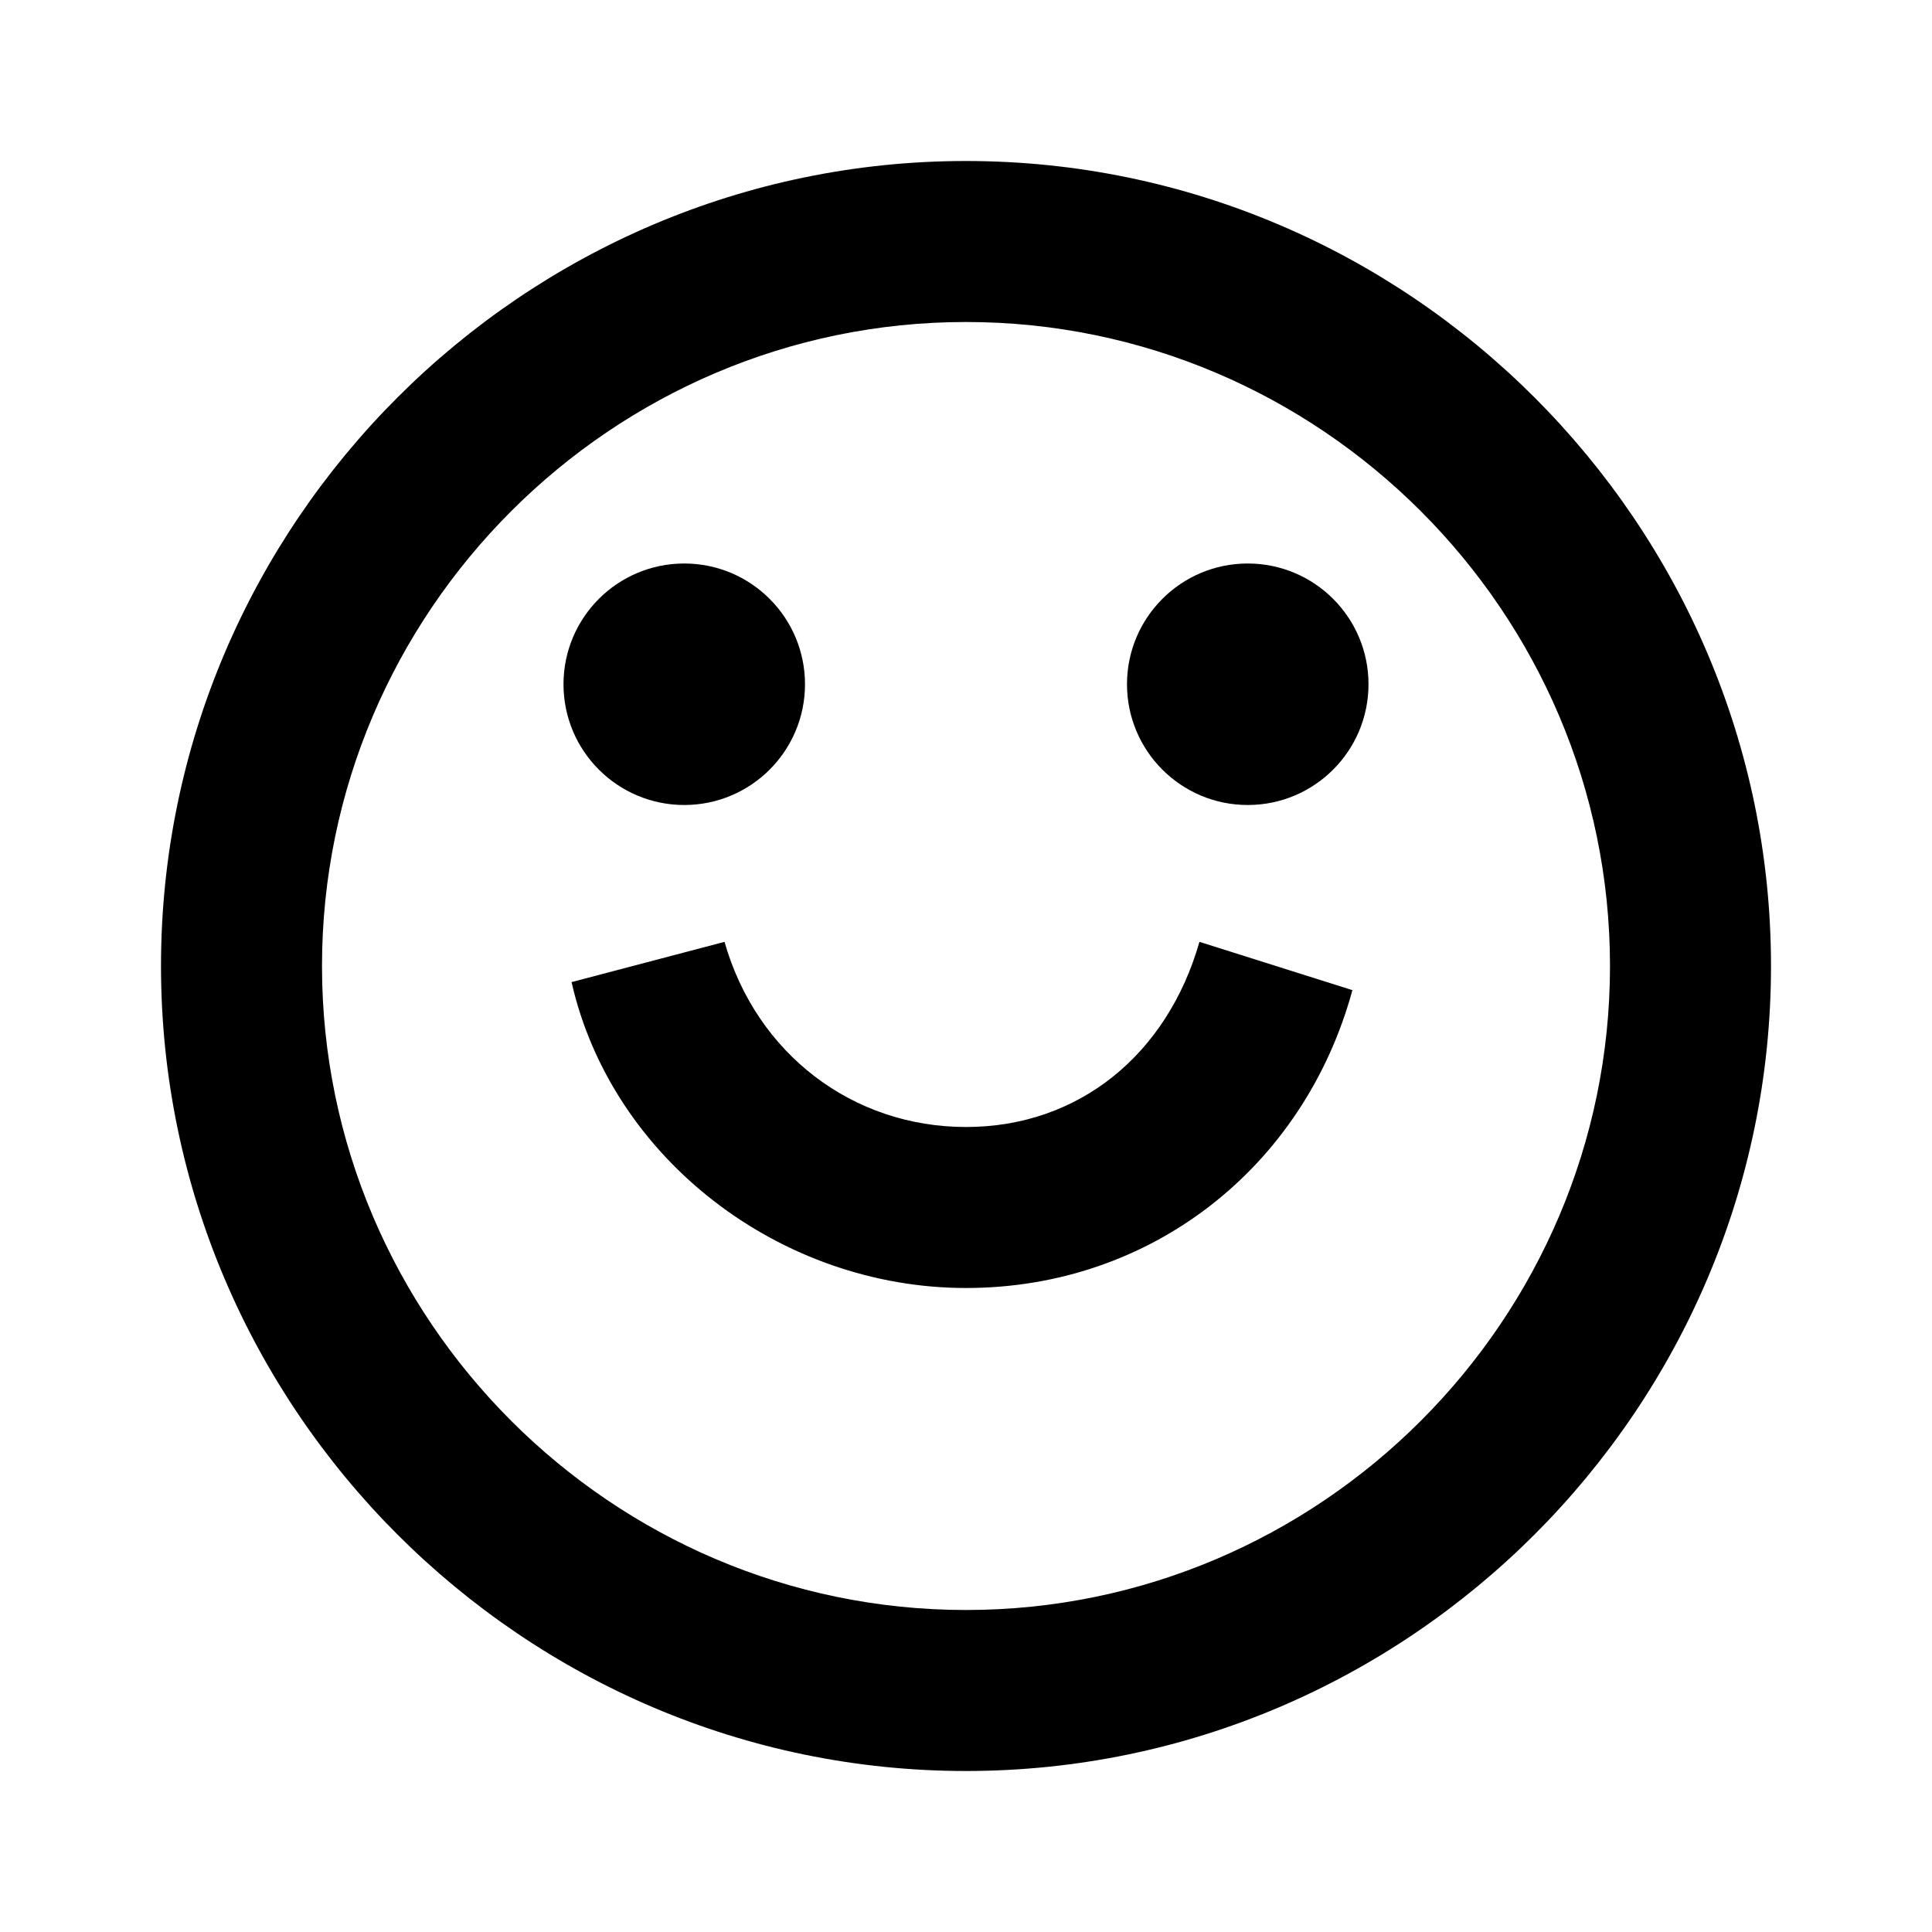
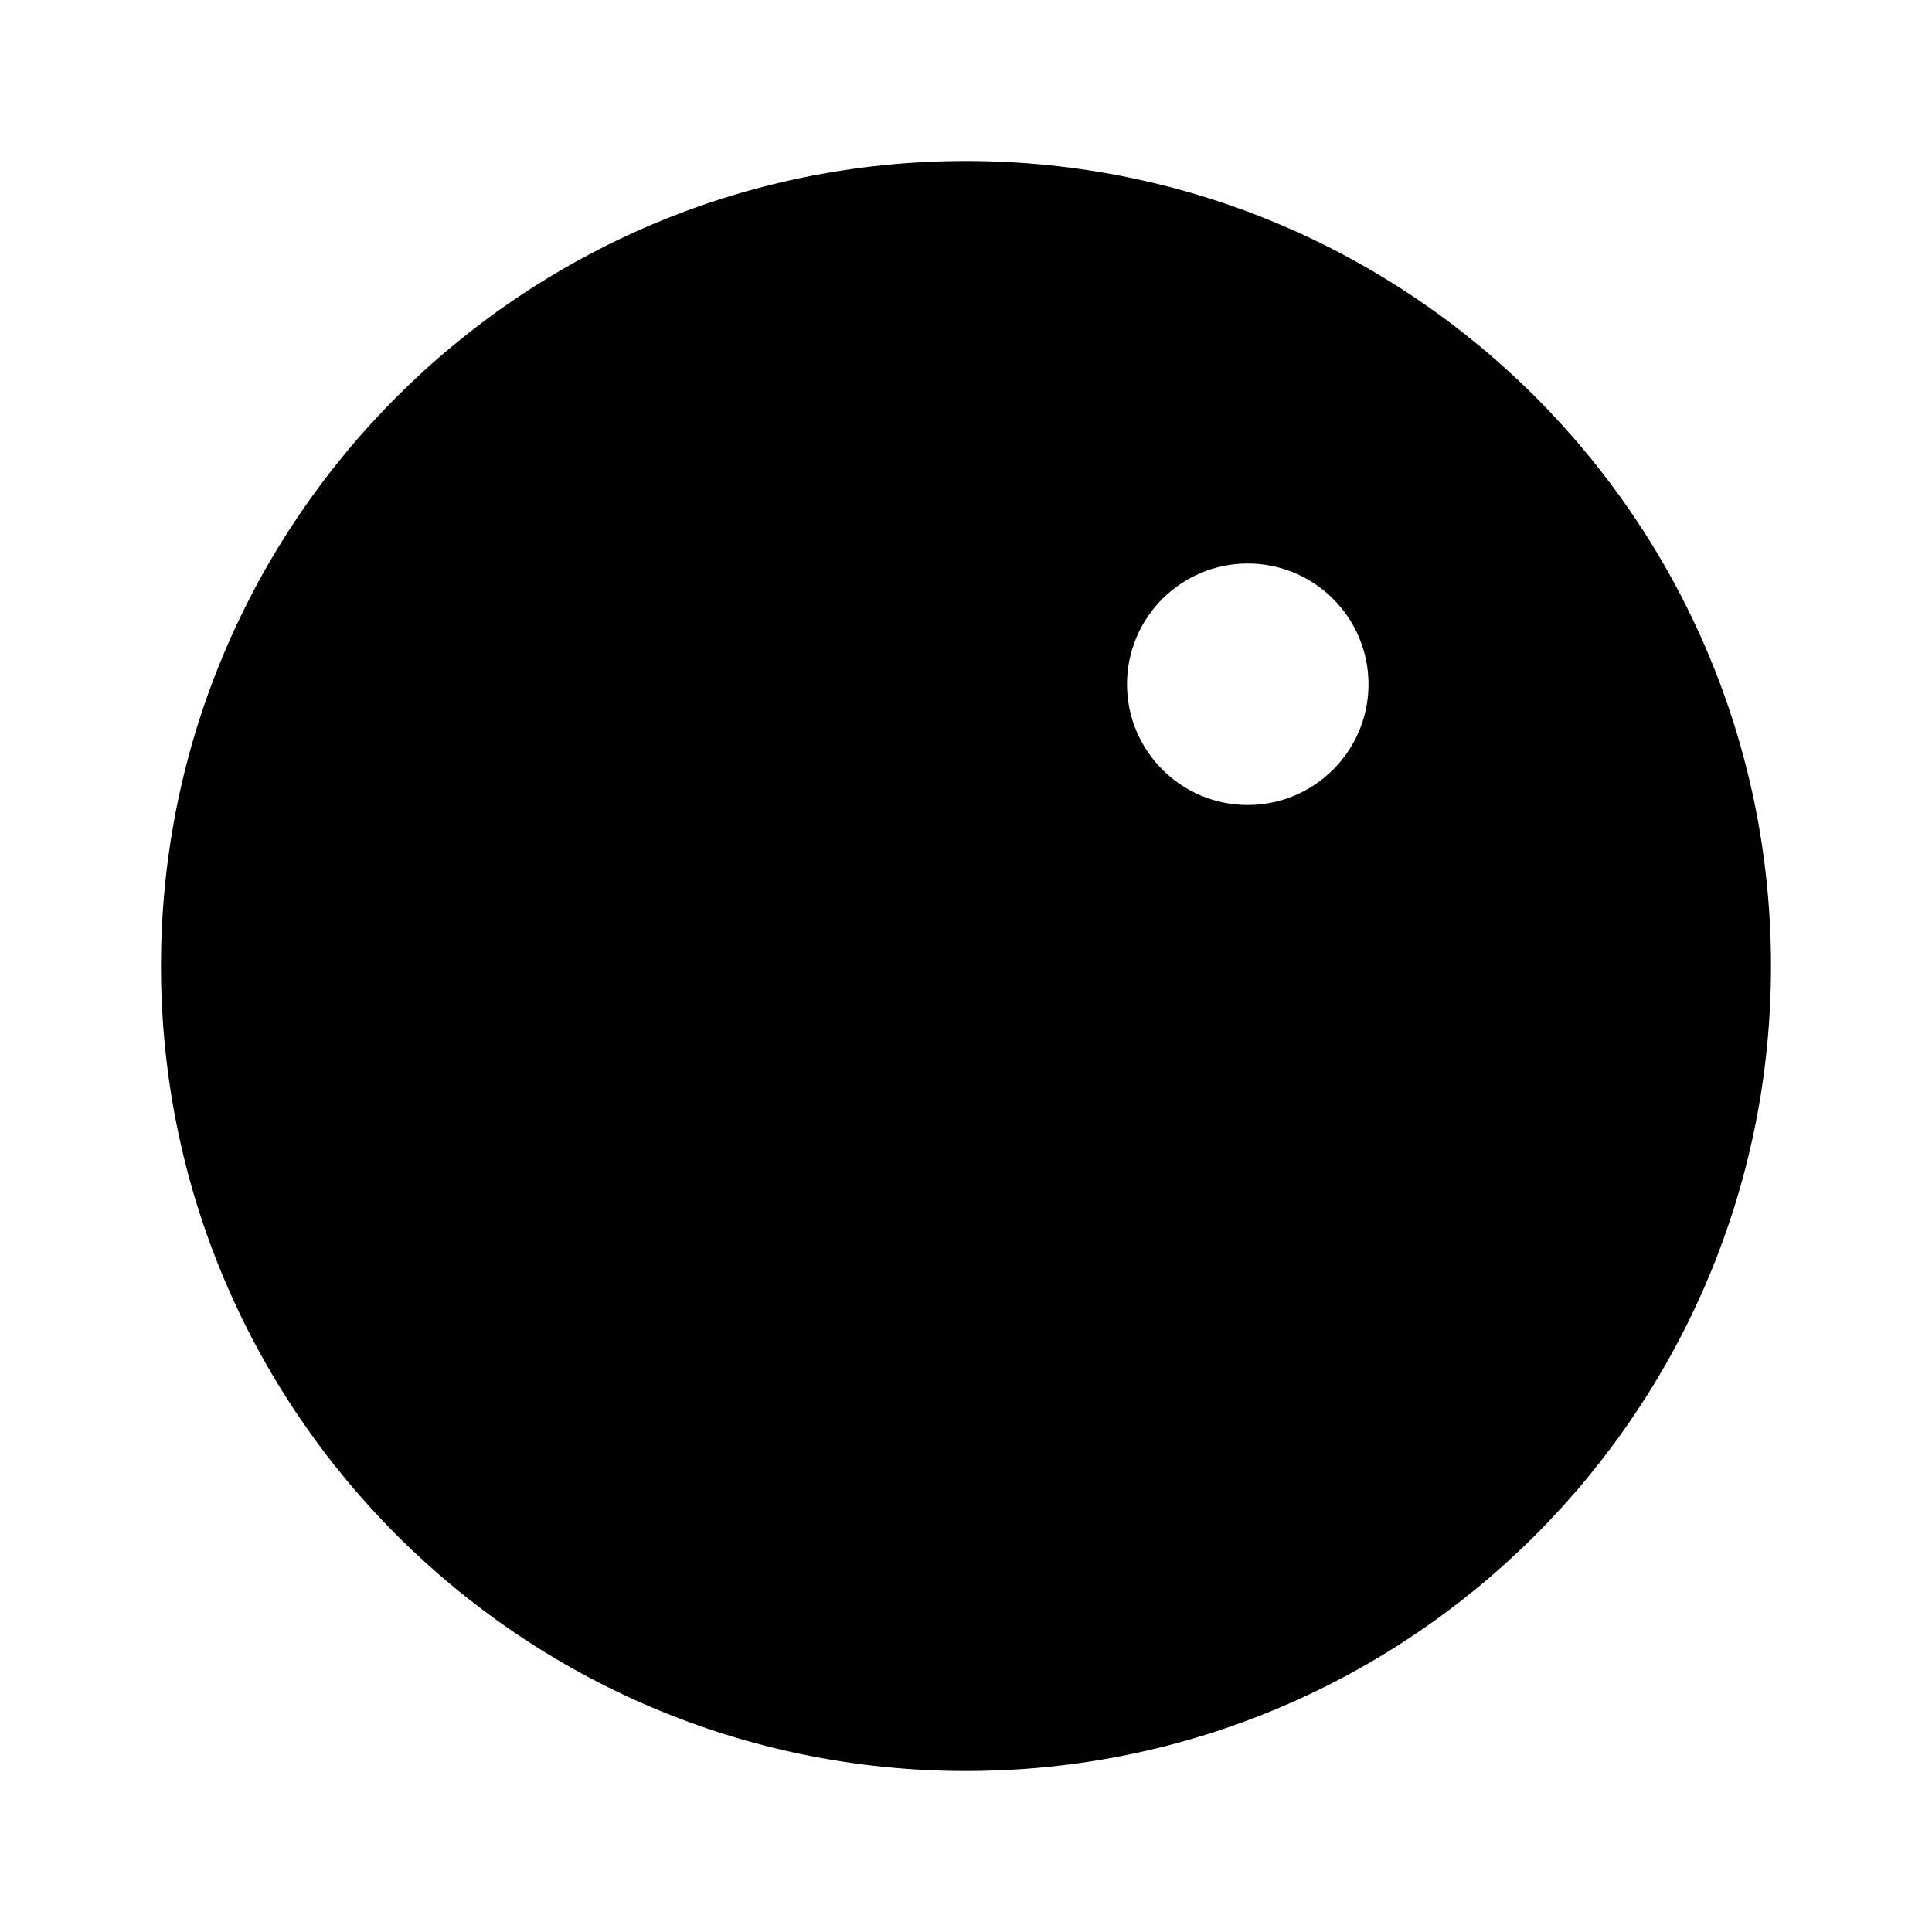
- <svg xmlns="http://www.w3.org/2000/svg" version="1.1" x="0px" y="0px" viewBox="0 0 24 24" style="enable-background:new 0 0 24 24;" xml:space="preserve">
-   <path d="M12,22C6.5,22,2,17.5,2,12C2,6.5,6.5,2,12,2c5.5,0,10,4.5,10,10C22,17.5,17.5,22,12,22z M12,4c-4.4,0-8,3.6-8,8  s3.6,8,8,8s8-3.6,8-8S16.4,4,12,4z" />
-   <path d="M12,16c-2.3,0-4.4-1.6-4.9-3.8l1.9-0.5C9.4,13.1,10.6,14,12,14c1.4,0,2.5-0.9,2.9-2.3l1.9,0.6  C16.2,14.5,14.3,16,12,16z" />
-   <circle cx="8.5" cy="8.5" r="1.5" />
-   <circle cx="15.5" cy="8.5" r="1.5" />
+ <svg xmlns="http://www.w3.org/2000/svg" width="24" height="24" viewBox="0 0 24 24">
+   <path d="M12 22c5.523 0 10-4.477 10-10S17.523 2 12 2 2 6.477 2 12s4.477 10 10 10zM8.5 10c.828 0 1.5-.672 1.5-1.5S9.328 7 8.5 7 7 7.672 7 8.5 7.672 10 8.5 10zm3.5 4c-1.396 0-2.572-.955-2.906-2.25l-1.936.5C7.713 14.405 9.668 16 12 16c2.331 0 4.287-1.594 4.842-3.75l-1.936-.5C14.572 13.046 13.396 14 12 14zm5-5.5c0 .828-.672 1.5-1.5 1.5S14 9.328 14 8.5 14.672 7 15.5 7s1.5.672 1.5 1.5z" />
</svg>
